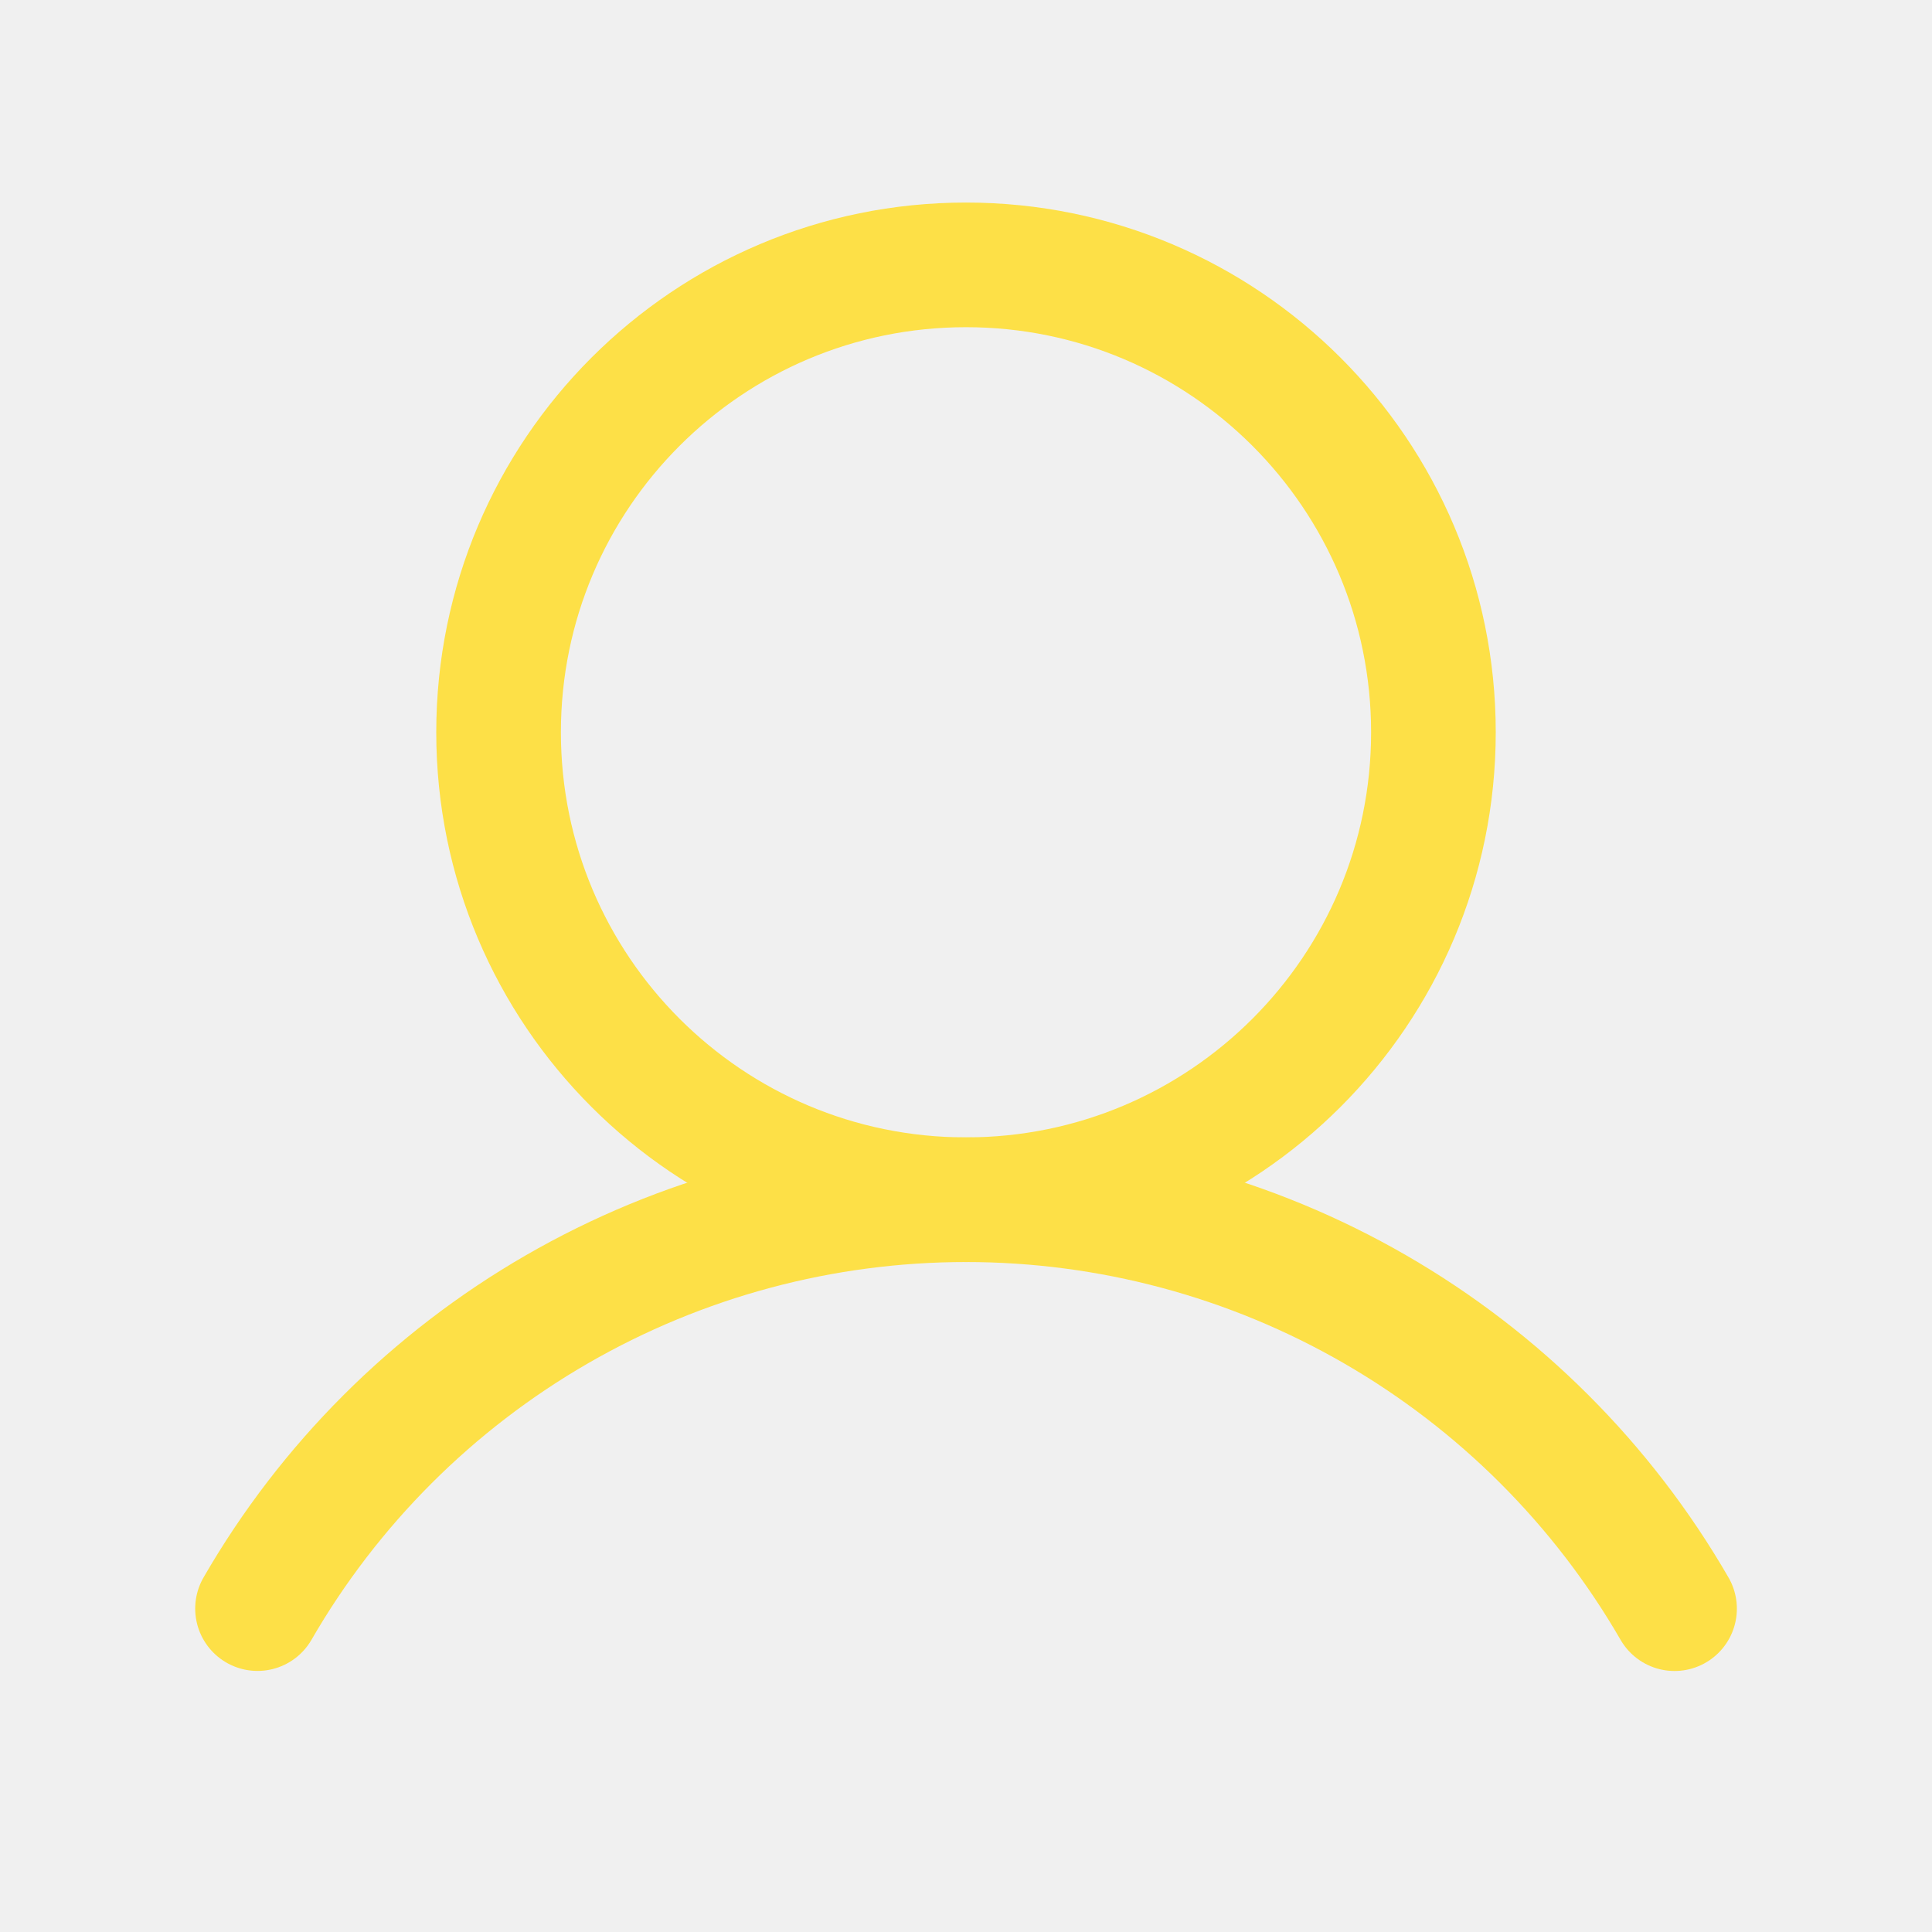
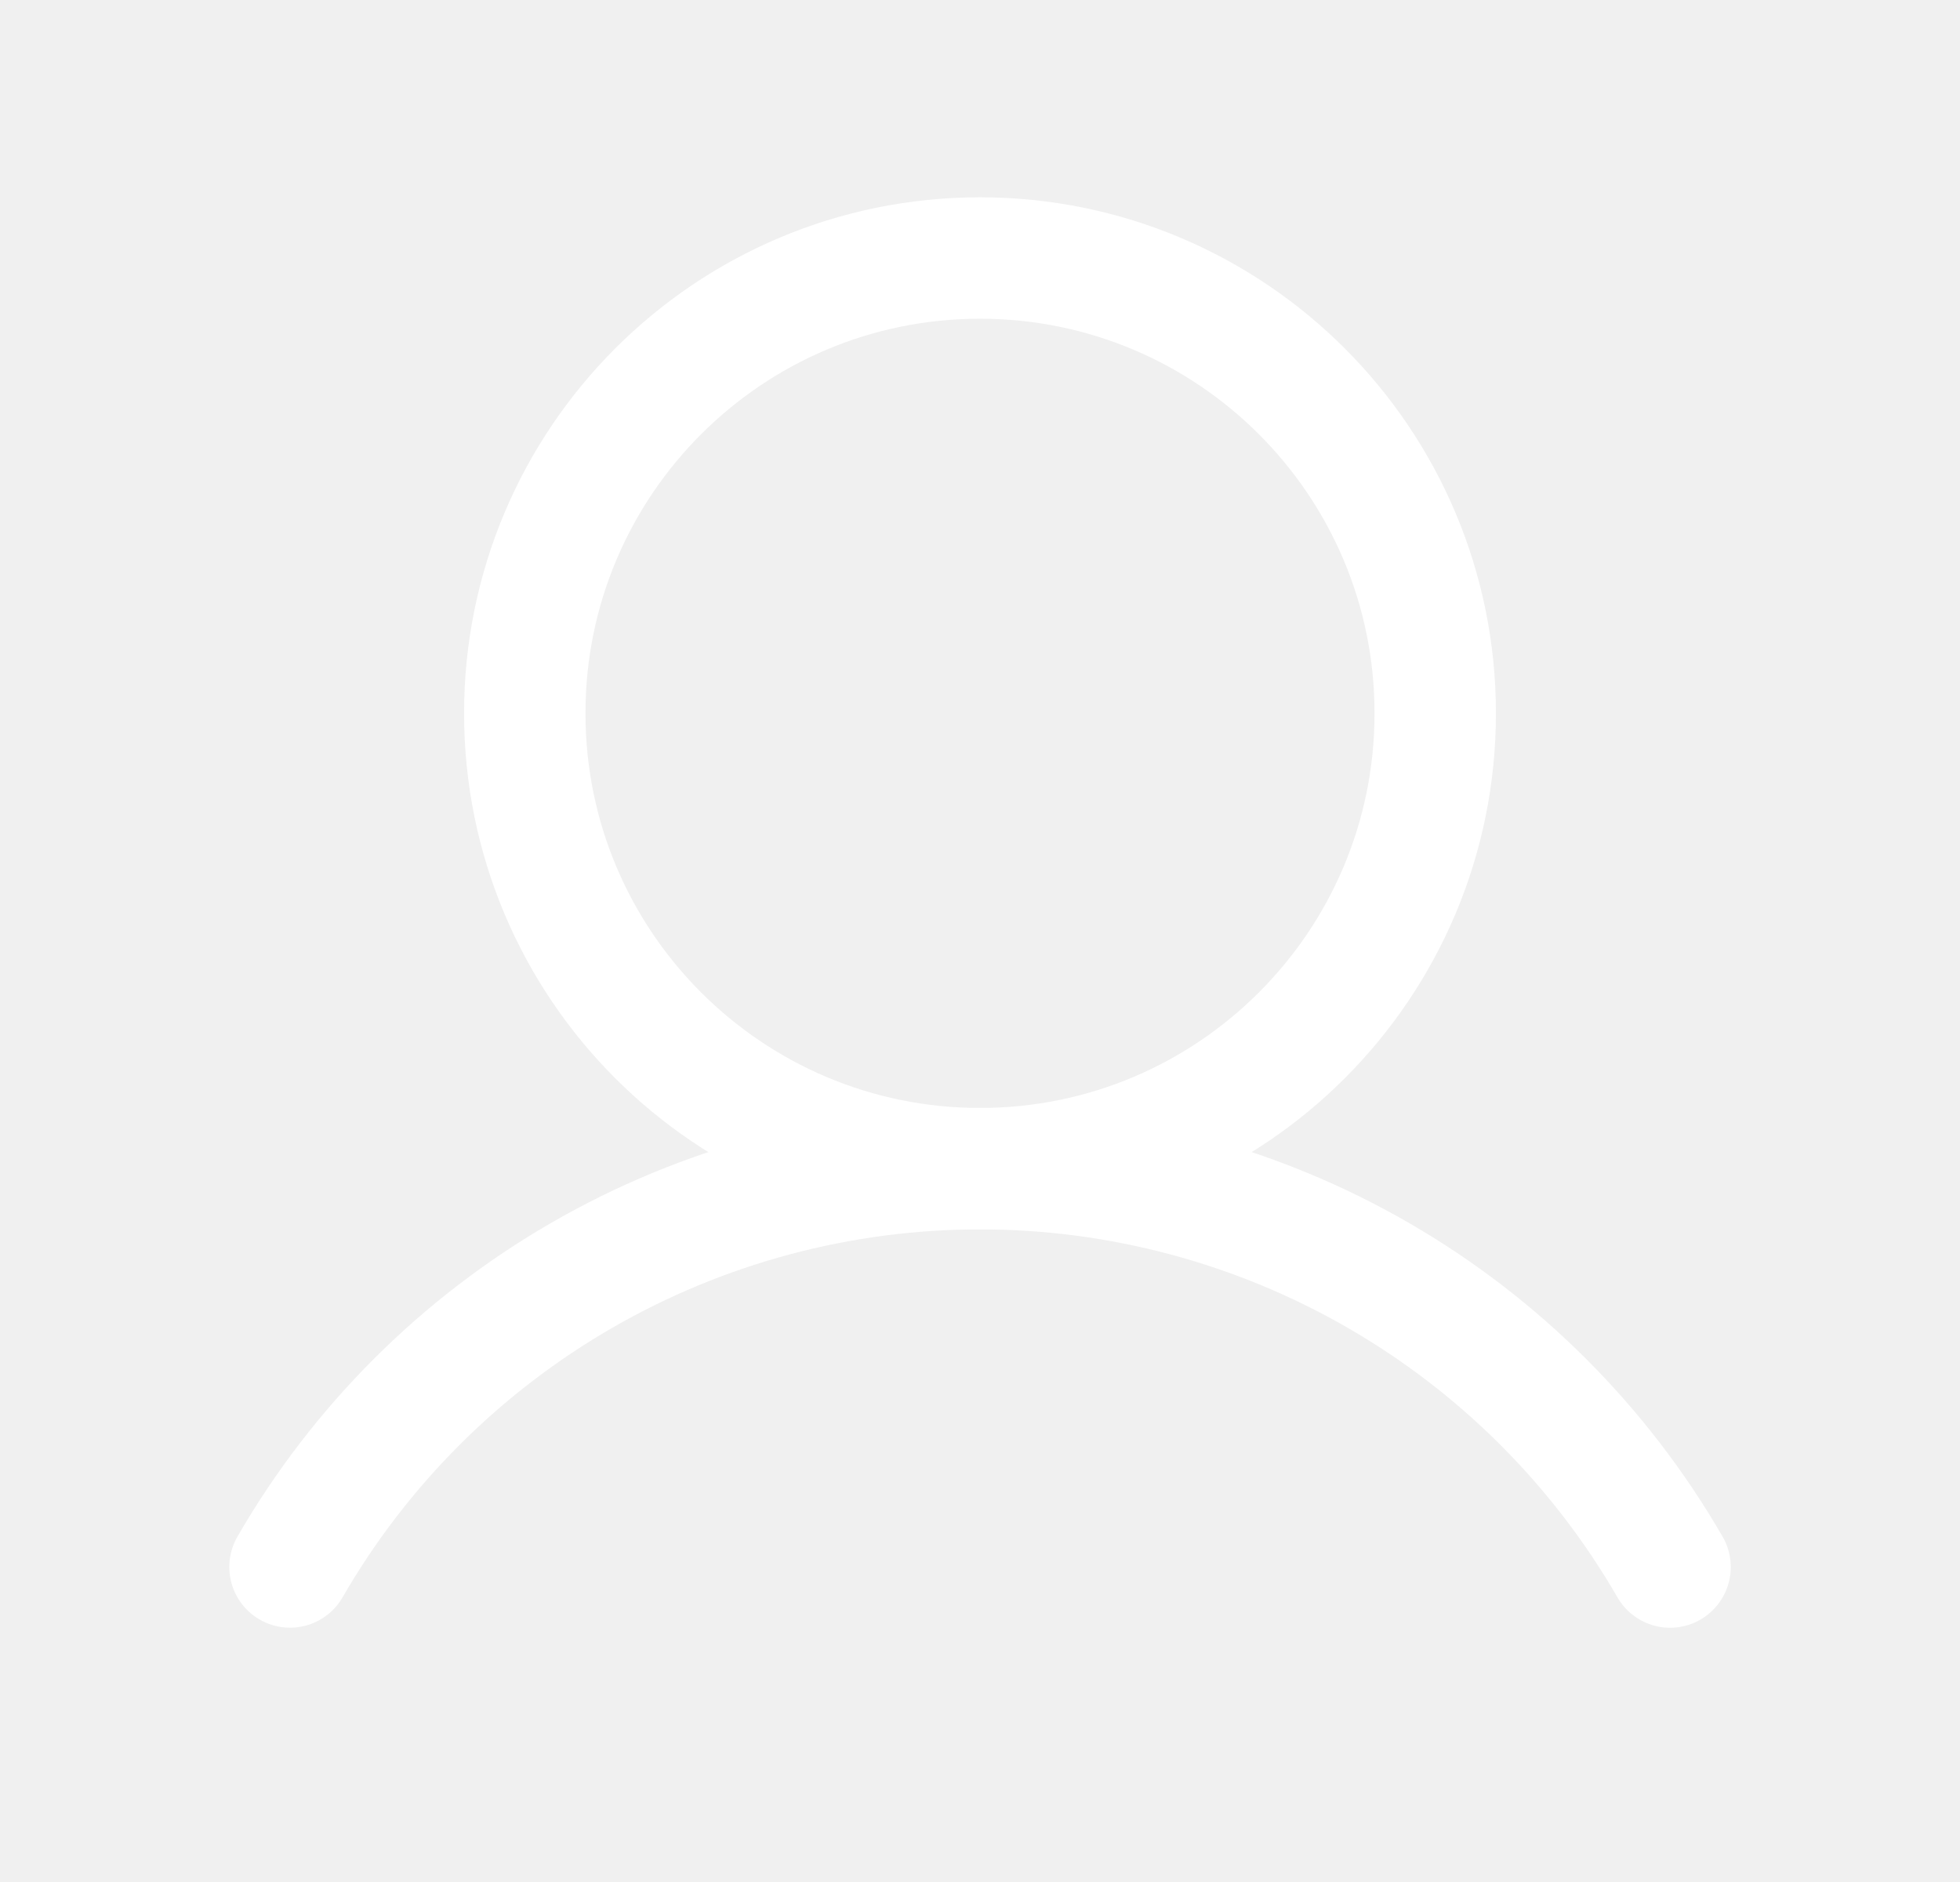
- <svg xmlns="http://www.w3.org/2000/svg" width="31" height="31" viewBox="0 0 31 31" fill="none">
-   <path d="M15.5 19.25C19.642 19.25 23 15.892 23 11.75C23 7.608 19.642 4.25 15.5 4.25C11.358 4.25 8 7.608 8 11.75C8 15.892 11.358 19.25 15.5 19.25Z" stroke="#FDE047" stroke-width="2" stroke-linecap="round" stroke-linejoin="round" />
-   <path d="M4.132 25.811C5.284 23.816 6.941 22.16 8.937 21.008C10.933 19.856 13.196 19.25 15.5 19.25C17.804 19.25 20.068 19.856 22.063 21.008C24.059 22.16 25.716 23.817 26.869 25.812" stroke="#FDE047" stroke-width="2" stroke-linecap="round" stroke-linejoin="round" />
+ <svg xmlns="http://www.w3.org/2000/svg" width="25" height="24" viewBox="0 0 31 31" fill="none">
+   <path d="M15.5 19.25C19.642 19.25 23 15.892 23 11.75C23 7.608 19.642 4.25 15.5 4.25C11.358 4.25 8 7.608 8 11.75C8 15.892 11.358 19.25 15.5 19.25Z" stroke="#ffffff" stroke-width="2" stroke-linecap="round" stroke-linejoin="round" />
+   <path d="M4.132 25.811C5.284 23.816 6.941 22.16 8.937 21.008C10.933 19.856 13.196 19.25 15.5 19.25C17.804 19.25 20.068 19.856 22.063 21.008C24.059 22.16 25.716 23.817 26.869 25.812" stroke="#ffffff" stroke-width="2" stroke-linecap="round" stroke-linejoin="round" />
</svg>
